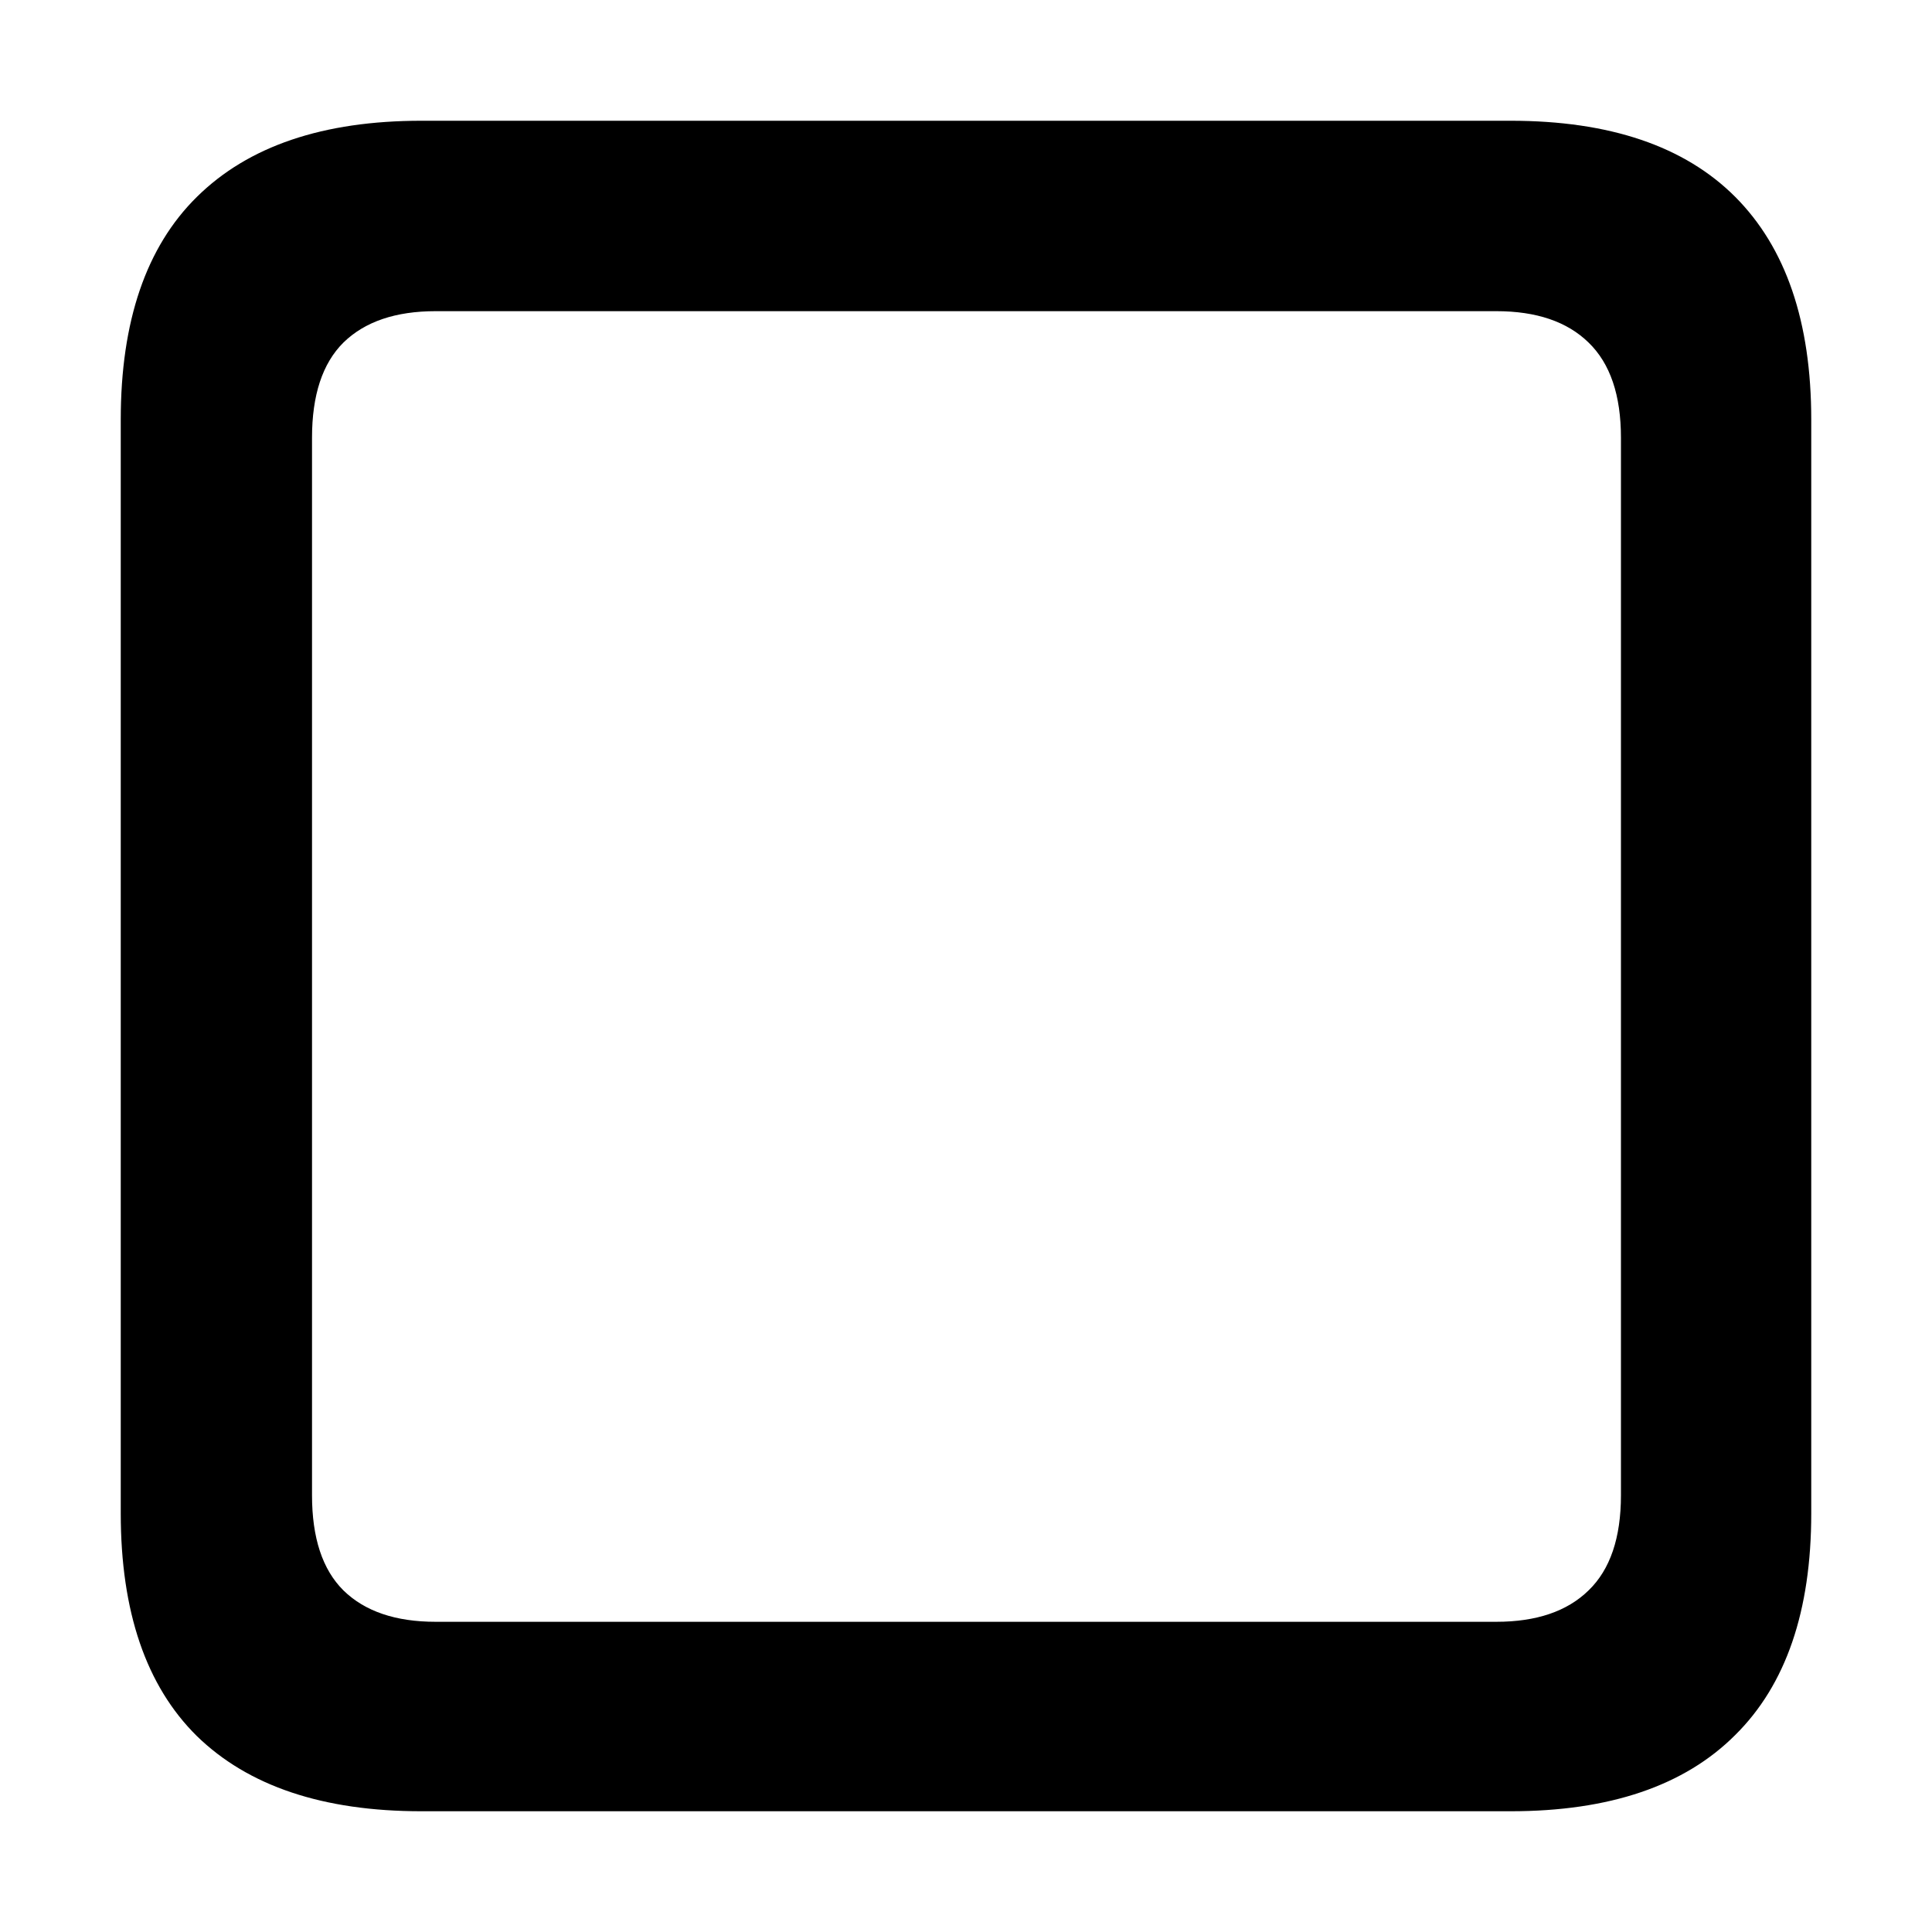
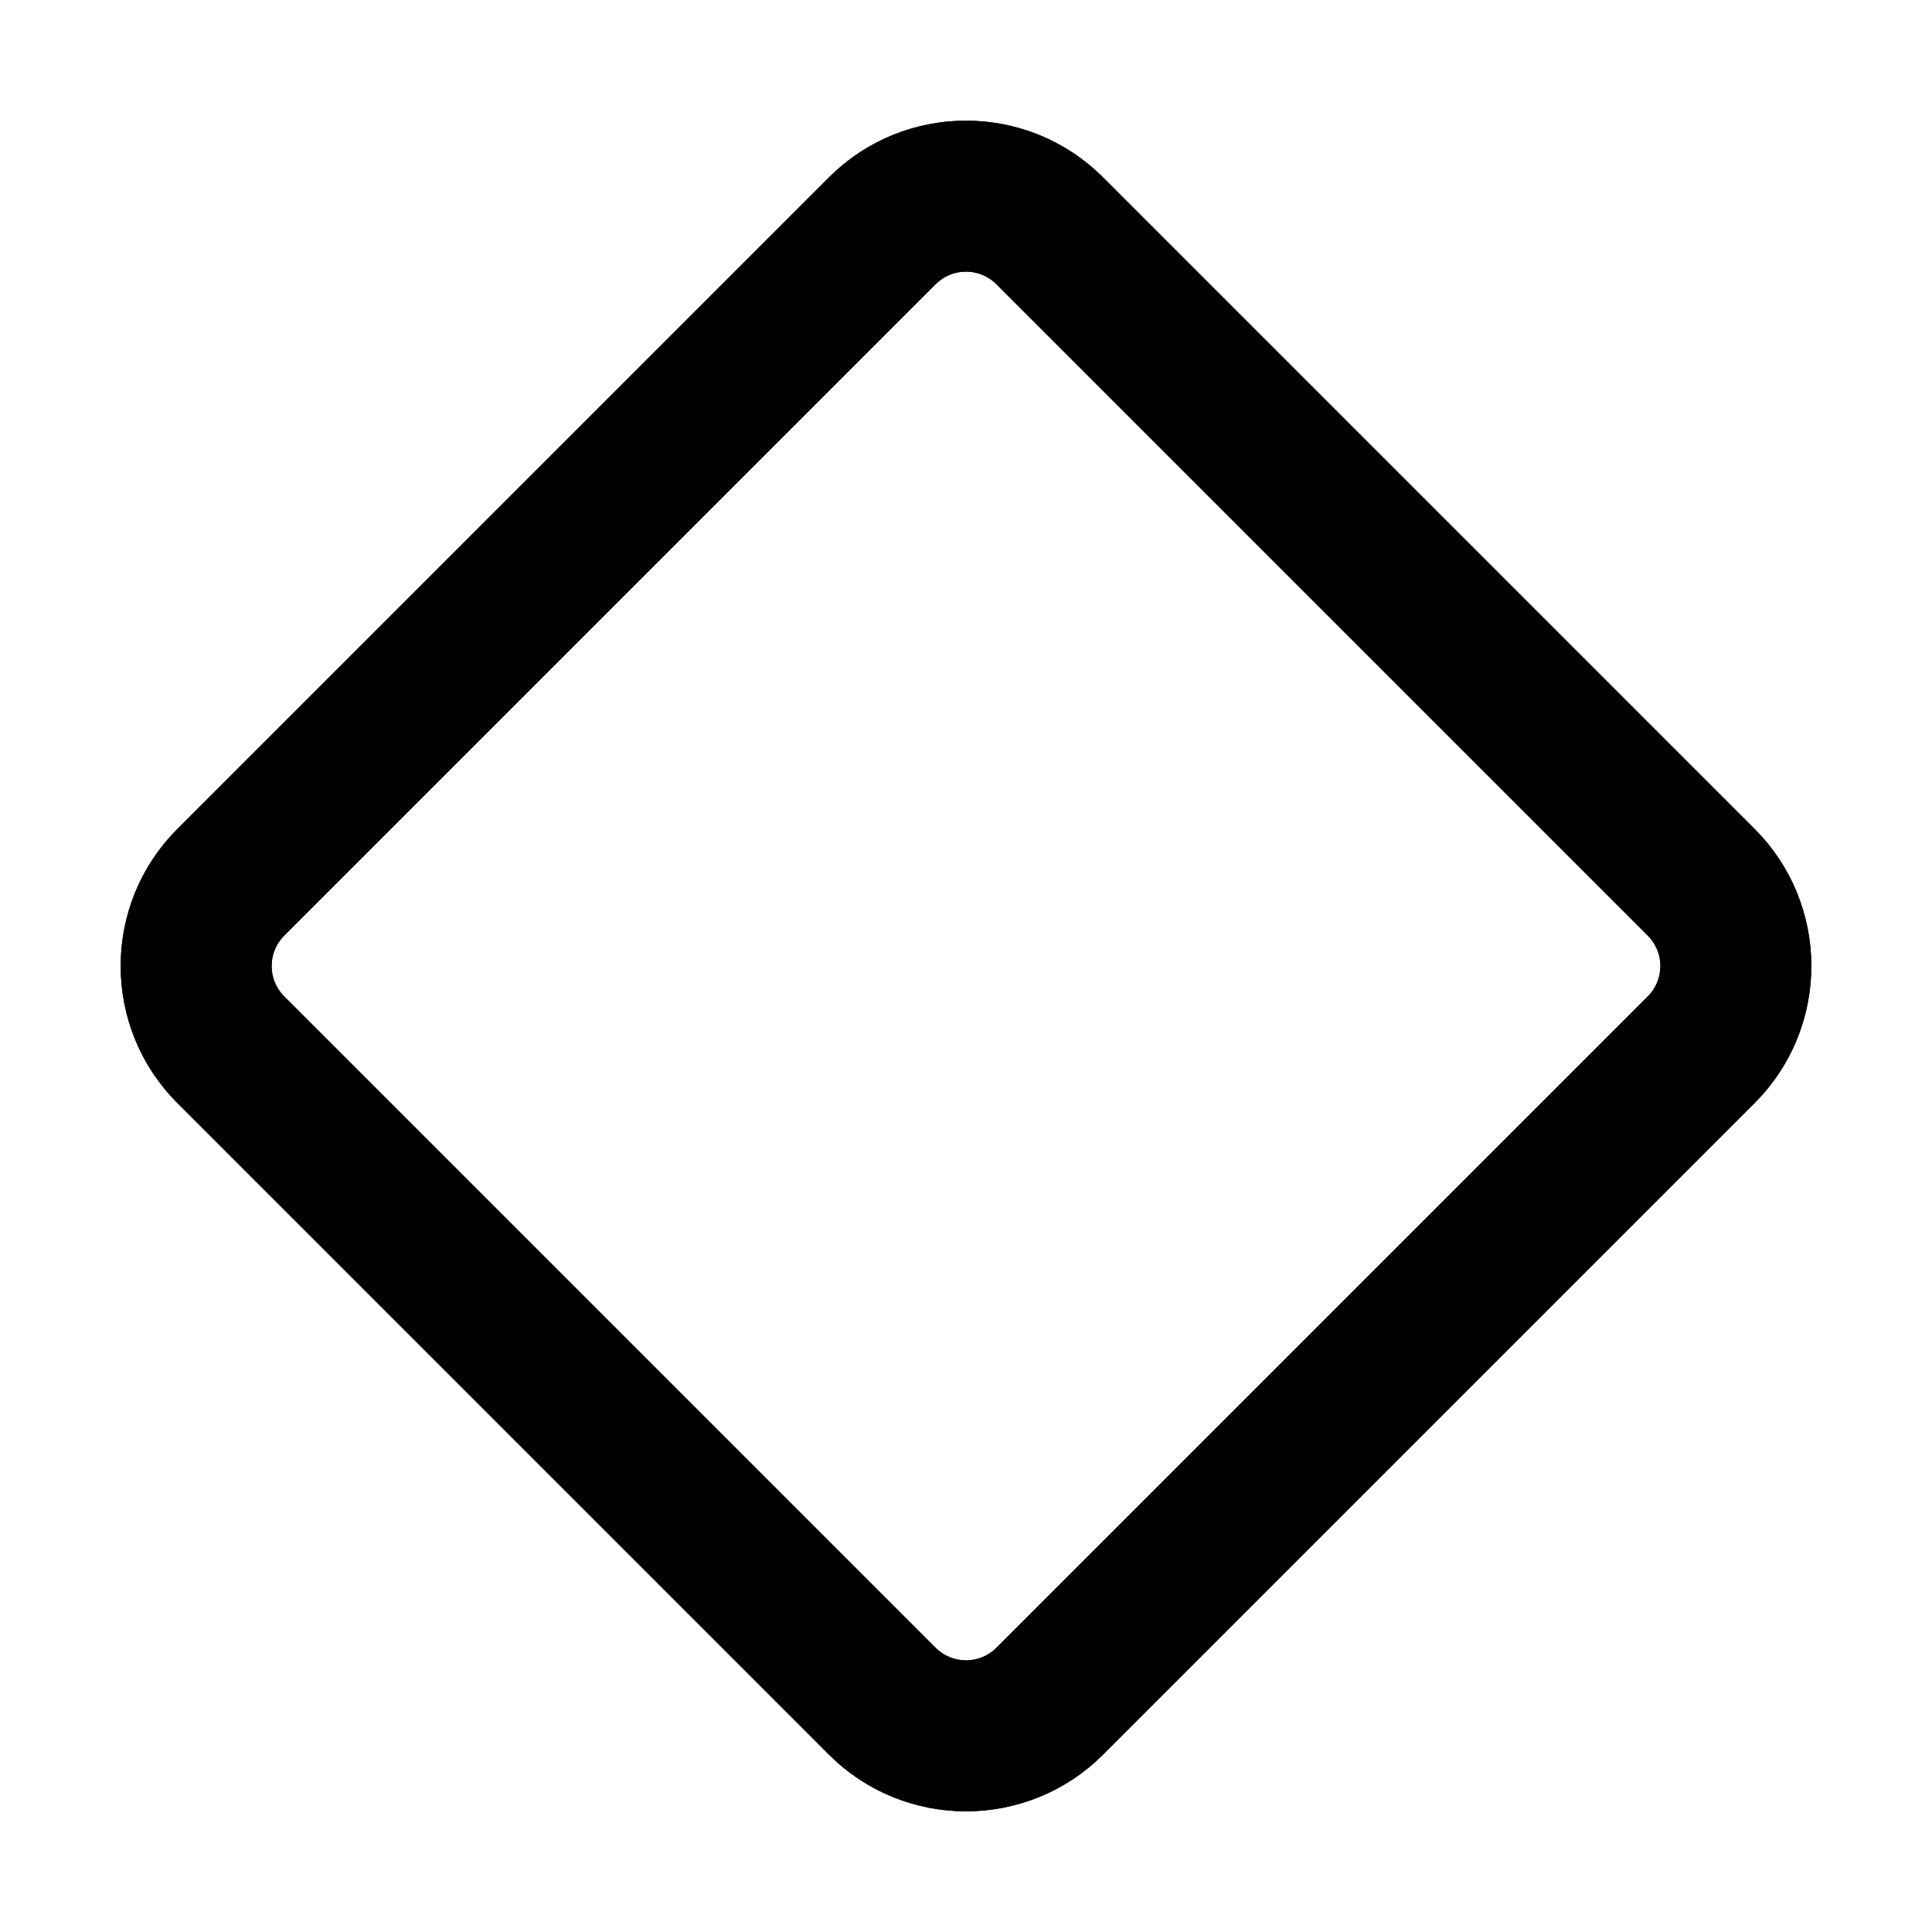
<svg xmlns="http://www.w3.org/2000/svg" width="16" height="16" fill="currentColor" viewBox="0 0 16 16">
-   <g class="build">
-     <path fill="none" d="M3.49 15c-.815 0-1.434-.208-1.86-.623-.42-.415-.63-1.03-.63-1.844V3.475c0-.814.21-1.43.63-1.844C2.056 1.21 2.675 1 3.49 1h9.02c.82 0 1.44.21 1.86.63.42.421.63 1.036.63 1.845v9.058c0 .809-.21 1.421-.63 1.836-.42.42-1.04.631-1.86.631H3.49Z" class="secondary" />
-     <path d="M3.49 15c-.815 0-1.434-.208-1.86-.623-.42-.415-.63-1.03-.63-1.844V3.475c0-.814.21-1.43.63-1.844C2.056 1.21 2.675 1 3.49 1h9.02c.82 0 1.44.21 1.86.63.42.421.63 1.036.63 1.845v9.058c0 .809-.21 1.421-.63 1.836-.42.42-1.04.631-1.86.631H3.49Zm.118-1.569h8.784c.331 0 .586-.086.764-.26.179-.173.268-.436.268-.788V3.625c0-.352-.089-.615-.268-.788-.178-.174-.433-.26-.764-.26H3.608c-.331 0-.586.086-.764.26-.174.173-.26.436-.26.788v8.758c0 .352.086.615.26.788.178.174.433.26.764.26Z" class="Path" />
-   </g>
+   <path fill="none" class="secondary" stroke="currentColor" stroke-width="1.25" d="m1.912 7.306 5.394-5.394a.981.981 0 0 1 1.388 0l5.394 5.394a.981.981 0 0 1 0 1.388l-5.394 5.394a.981.981 0 0 1-1.388 0L1.912 8.694a.981.981 0 0 1 0-1.388Z" />
+   <path fill-rule="evenodd" d="M7.748 2.354 2.354 7.748a.356.356 0 0 0 0 .504l5.394 5.394c.14.139.365.139.504 0l5.394-5.394a.356.356 0 0 0 0-.504L8.252 2.354a.356.356 0 0 0-.504 0ZM1.47 6.864a1.606 1.606 0 0 0 0 2.272l5.394 5.394a1.606 1.606 0 0 0 2.272 0l5.394-5.394a1.606 1.606 0 0 0 0-2.272L9.136 1.47a1.606 1.606 0 0 0-2.272 0L1.47 6.864Z" clip-rule="evenodd" />
</svg>
